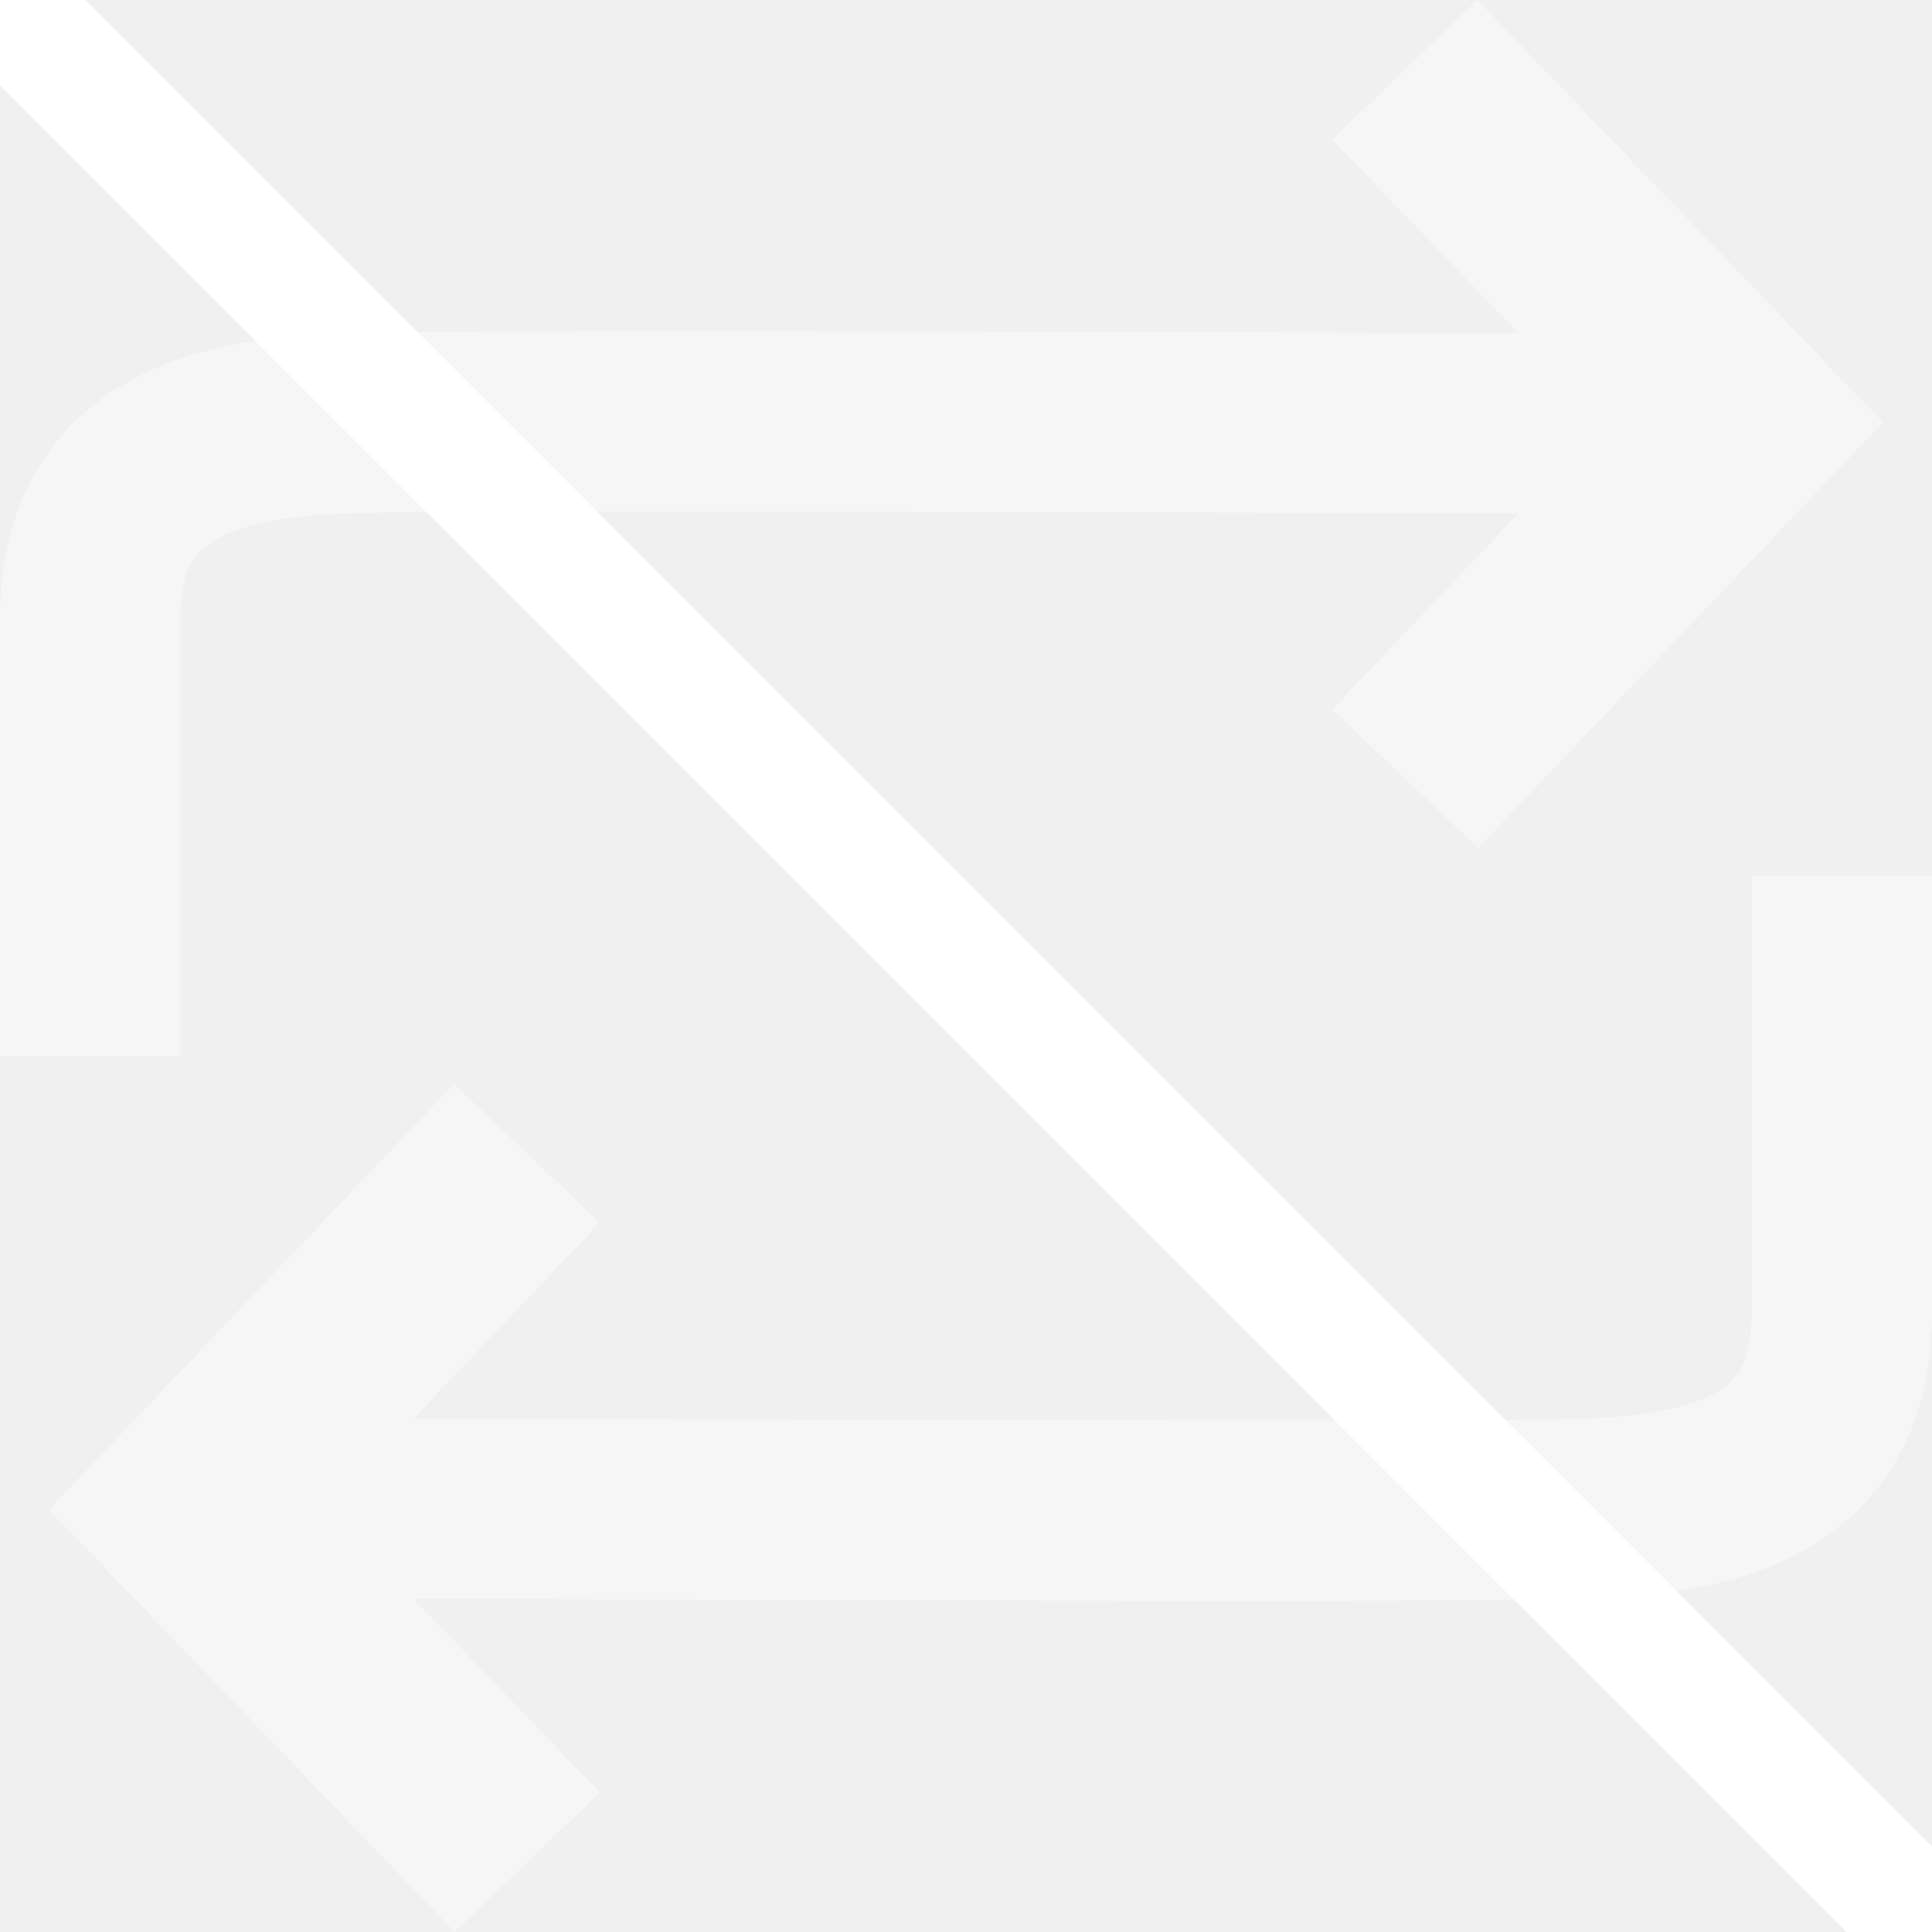
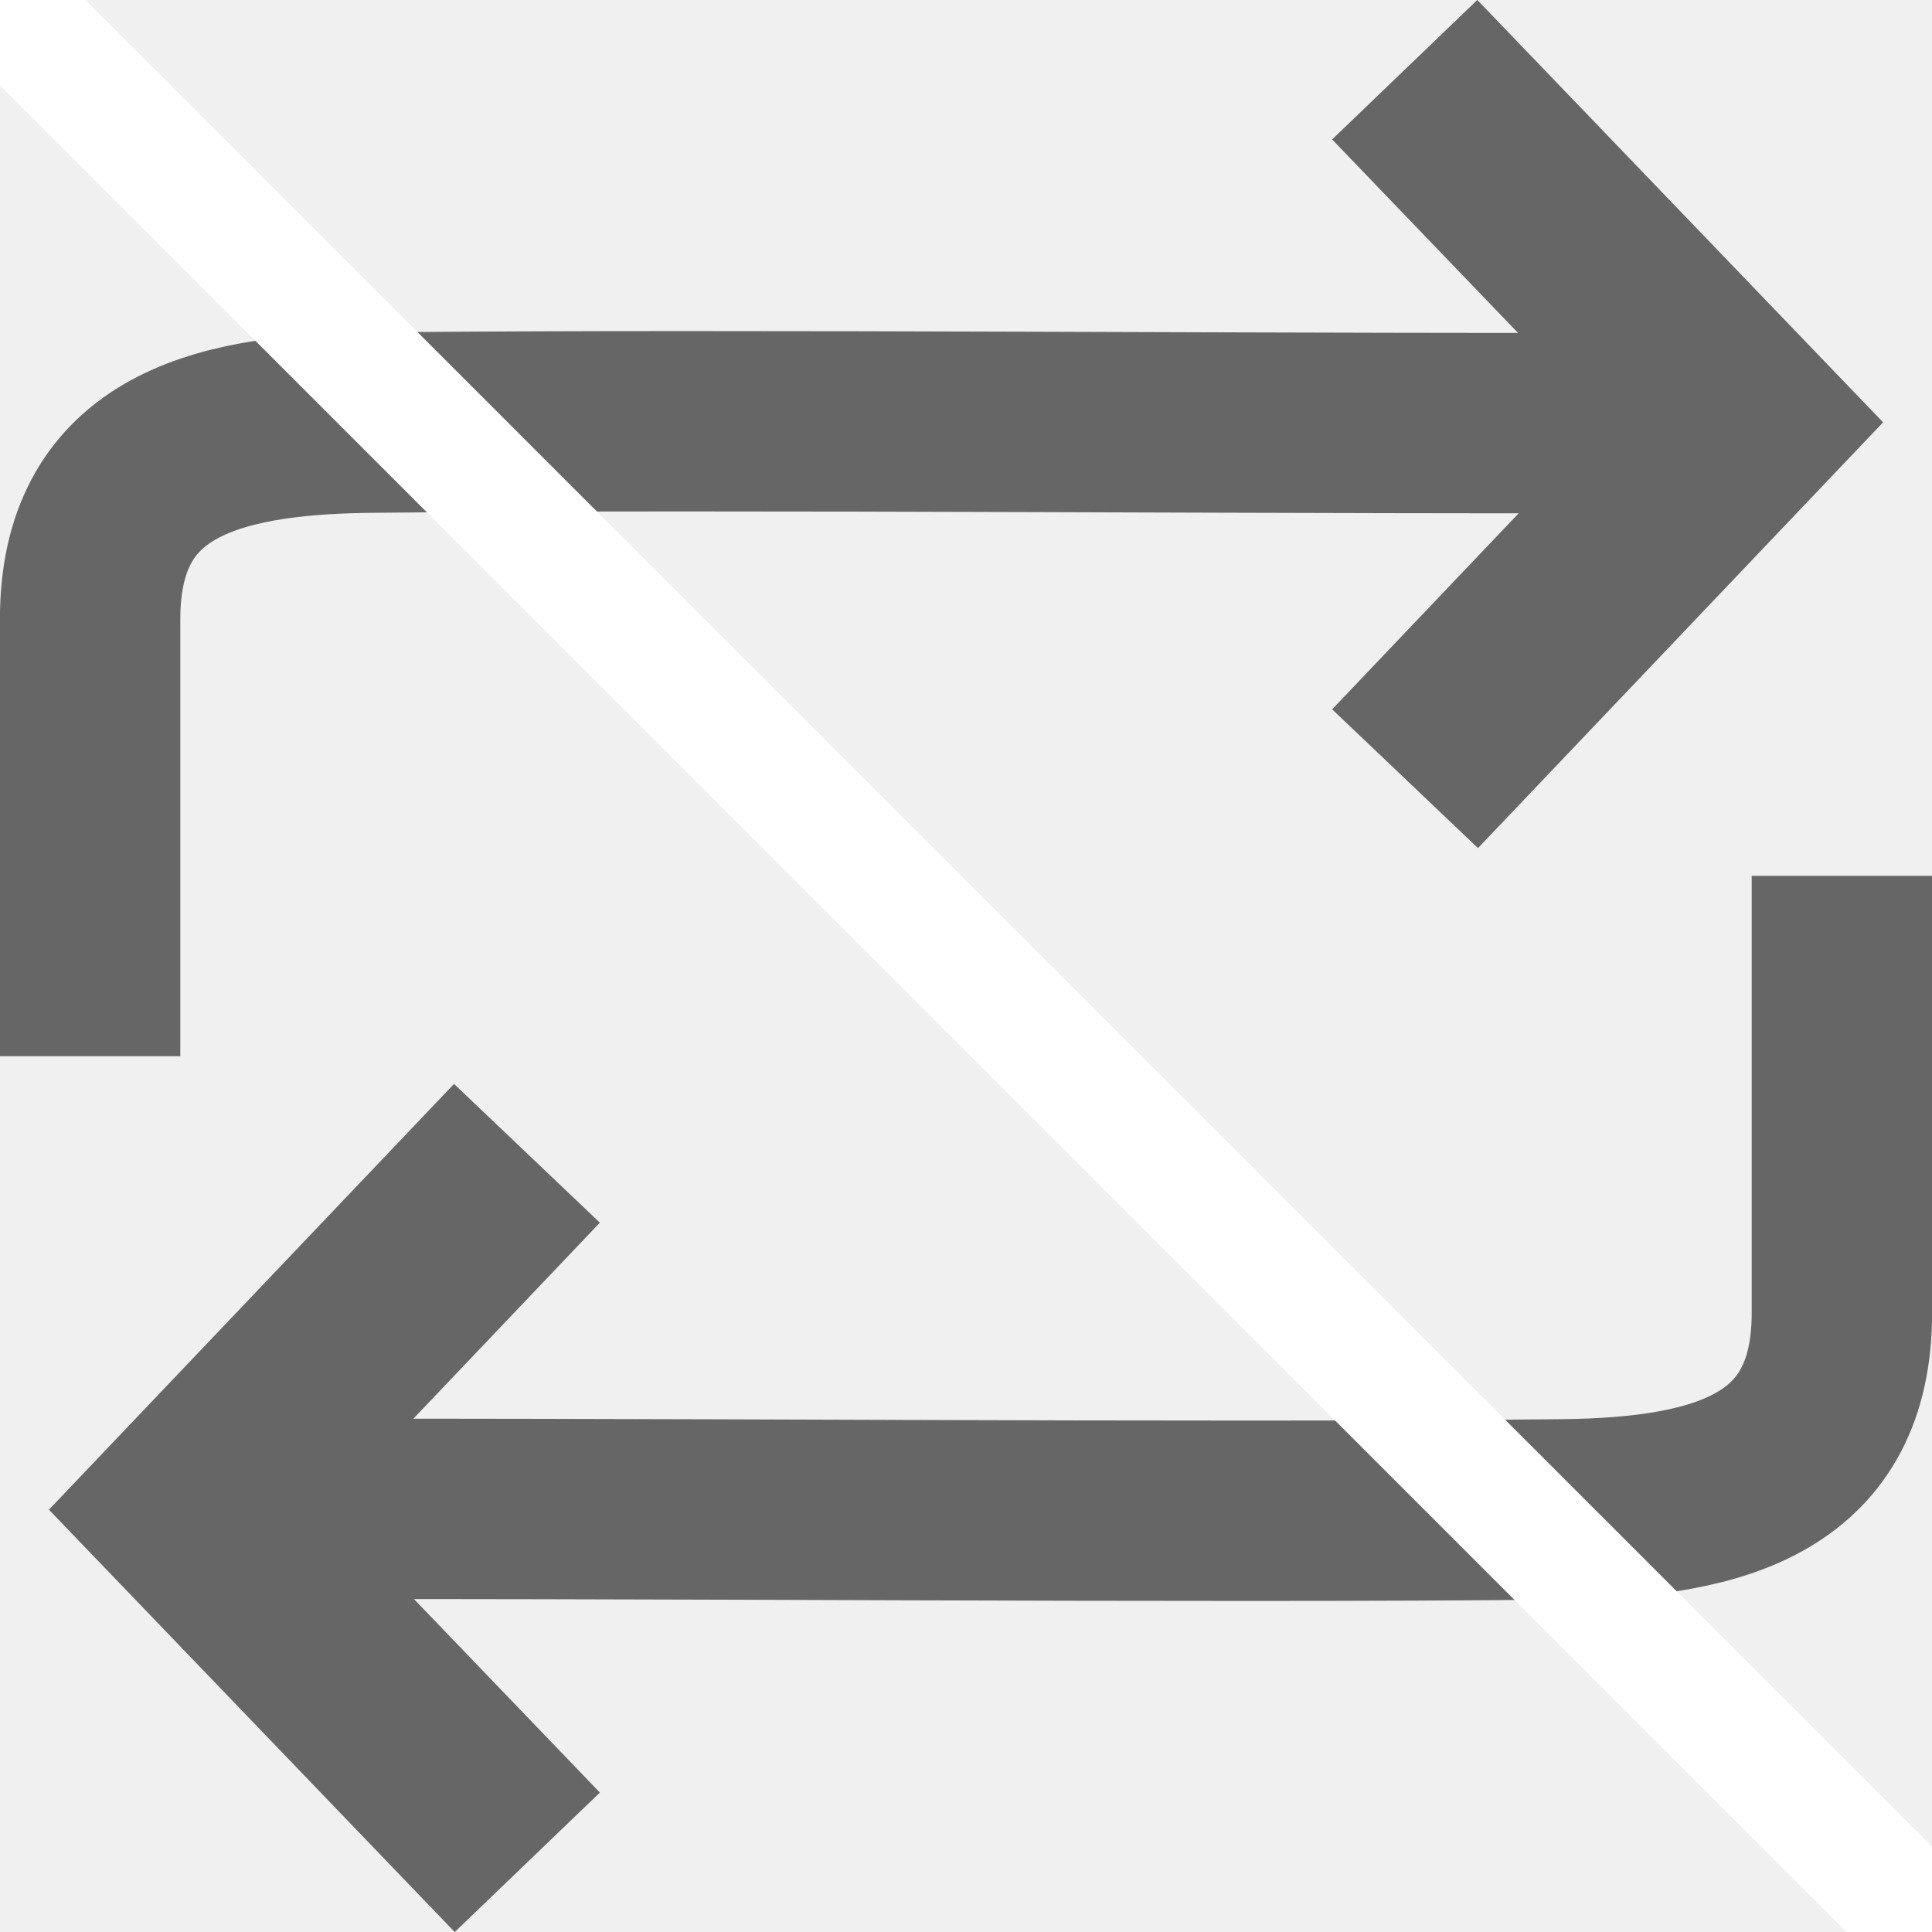
<svg xmlns="http://www.w3.org/2000/svg" fill="#ffffff" height="24" width="24" version="1.1" id="Layer_1" viewBox="0 0 14.76 14.76" xml:space="preserve" stroke="#ffffff">
  <defs id="defs1" />
-   <g id="g1" transform="translate(-0.3745381,5.7222291e-5)" style="opacity:0.4">
-     <path style="opacity:1;fill:none;stroke:#ffffff;stroke-width:1.538;stroke-linecap:square;stroke-linejoin:miter;stroke-dasharray:none;stroke-opacity:1" d="m 11.639,5.392 2.058,-2.163 -2.058,-2.142" id="path9" />
-     <path style="fill:none;stroke:#ffffff;stroke-width:1.378;stroke-linecap:square;stroke-linejoin:round" d="m 13.376,3.229 c -2.794,0.016 -7.367,-0.031 -10.181,0 -1.235,0.014 -2.133,0.292 -2.132,1.504 v 2.647" id="path1" />
+   <g id="g1" transform="translate(-0.3745381,5.7222291e-5)" style="opacity:1">
+     <path style="opacity:1;fill:none;stroke:#666666;stroke-width:1.538;stroke-linecap:square;stroke-linejoin:miter;stroke-dasharray:none;stroke-opacity:1" d="m 11.639,5.392 2.058,-2.163 -2.058,-2.142" id="path9" />
+     <path style="fill:none;stroke:#666666;stroke-width:1.378;stroke-linecap:square;stroke-linejoin:round;stroke-opacity:1" d="m 13.376,3.229 c -2.794,0.016 -7.367,-0.031 -10.181,0 -1.235,0.014 -2.133,0.292 -2.132,1.504 v 2.647" id="path1" />
  </g>
-   <g id="g2" transform="rotate(180,7.567329,7.380031)" style="opacity:0.4">
-     <path style="opacity:1;fill:none;stroke:#ffffff;stroke-width:1.538;stroke-linecap:square;stroke-linejoin:miter;stroke-dasharray:none;stroke-opacity:1" d="m 11.639,5.392 2.058,-2.163 -2.058,-2.142" id="path9-2" />
-     <path style="fill:none;stroke:#ffffff;stroke-width:1.378;stroke-linecap:square;stroke-linejoin:round" d="m 13.376,3.229 c -2.794,0.016 -7.367,-0.031 -10.181,0 -1.235,0.014 -2.133,0.292 -2.132,1.504 v 2.647" id="path1-9" />
+   <g id="g2" transform="rotate(180,7.567329,7.380031)" style="opacity:1">
+     <path style="opacity:1;fill:none;stroke:#666666;stroke-width:1.538;stroke-linecap:square;stroke-linejoin:miter;stroke-dasharray:none;stroke-opacity:1" d="m 11.639,5.392 2.058,-2.163 -2.058,-2.142" id="path9-2" />
+     <path style="fill:none;stroke:#666666;stroke-width:1.378;stroke-linecap:square;stroke-linejoin:round;stroke-opacity:1" d="m 13.376,3.229 c -2.794,0.016 -7.367,-0.031 -10.181,0 -1.235,0.014 -2.133,0.292 -2.132,1.504 v 2.647" id="path1-9" />
  </g>
  <path style="display:inline;opacity:1;fill:none;stroke:#ffffff;stroke-width:0.923;stroke-linecap:square;stroke-linejoin:miter;stroke-dasharray:none;stroke-opacity:1" d="M 0,0 14.76,14.76" id="path2" />
</svg>
